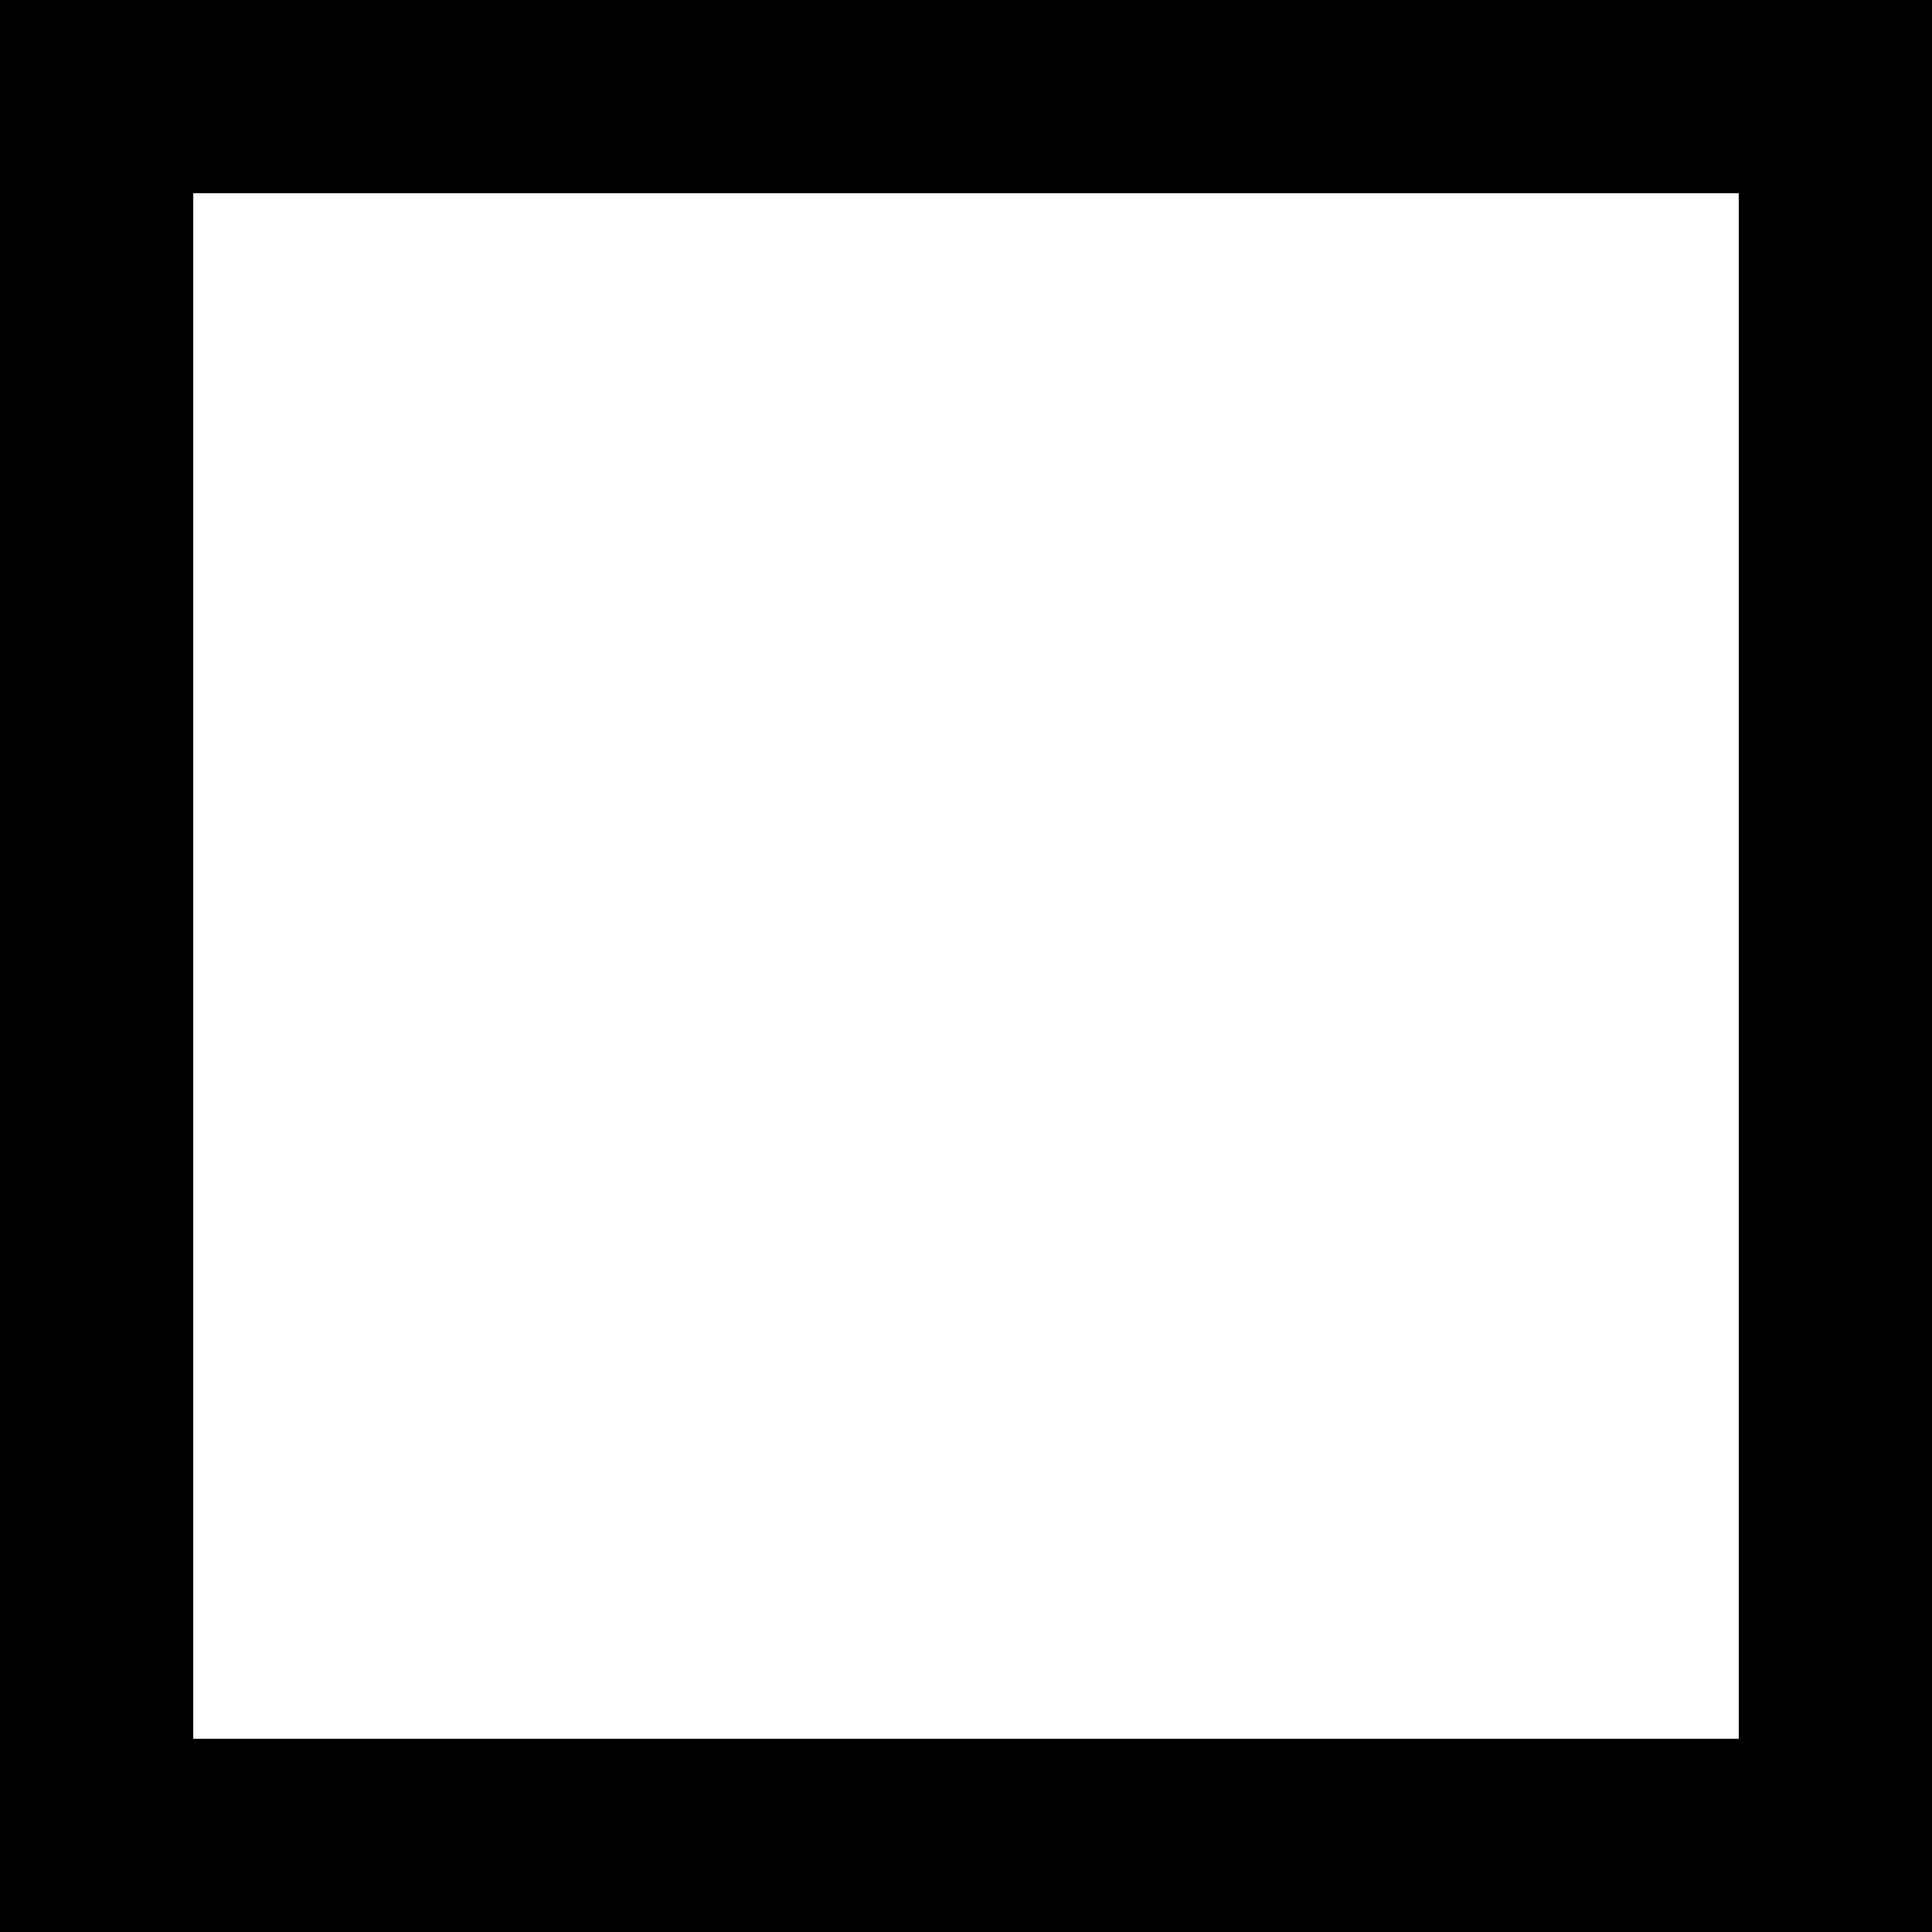
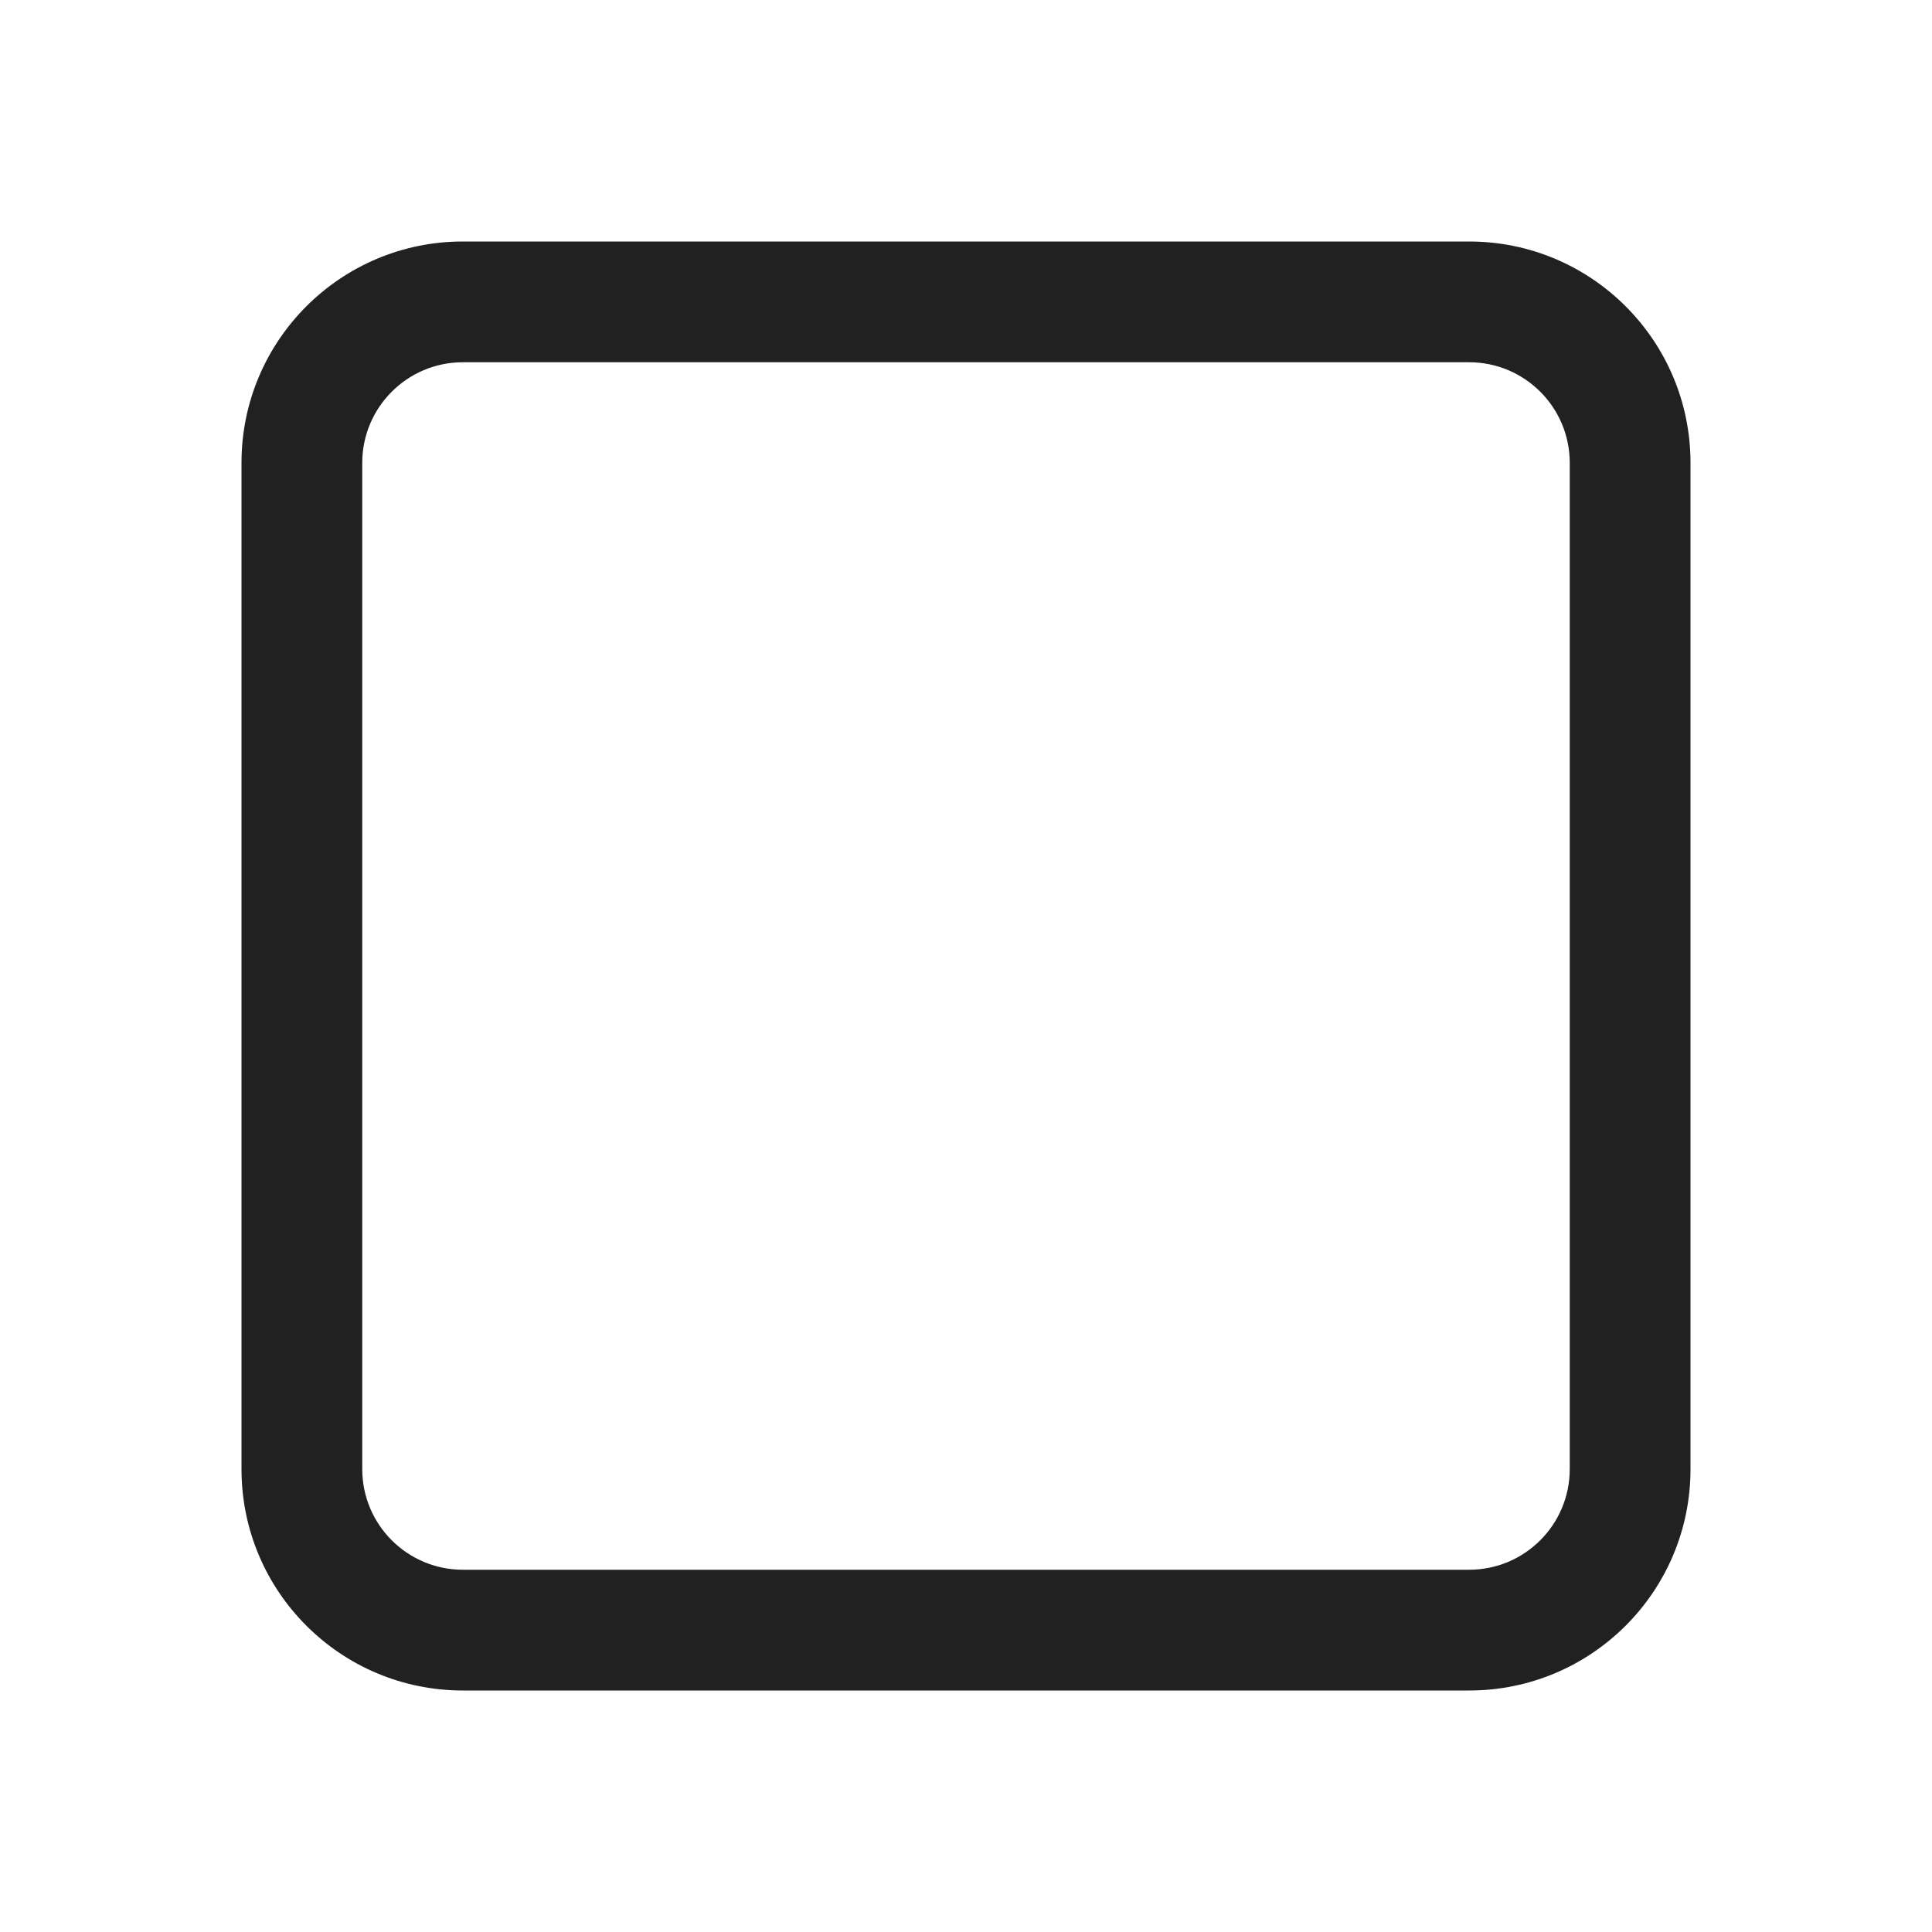
- <svg xmlns="http://www.w3.org/2000/svg" version="1.0" width="30pt" height="30pt" viewBox="0 0 30 30" preserveAspectRatio="xMidYMid meet">
-   <g transform="translate(0,30) scale(0.1,-0.1)" fill="#000000" stroke="none">
-     <path d="M0 150 l0 -150 150 0 150 0 0 150 0 150 -150 0 -150 0 0 -150z m270 0 l0 -120 -120 0 -120 0 0 120 0 120 120 0 120 0 0 -120z" />
-   </g>
+ <svg xmlns="http://www.w3.org/2000/svg" viewBox="0 0 24 24" fill="none">
+   <path d="M5.75 3H18.25C19.769 3 21 4.231 21 5.75V18.25C21 19.769 19.769 21 18.25 21H5.75C4.231 21 3 19.769 3 18.25V5.75C3 4.231 4.231 3 5.75 3ZM5.75 4.5C5.06 4.5 4.5 5.06 4.5 5.75V18.25C4.5 18.94 5.06 19.5 5.75 19.5H18.25C18.94 19.5 19.5 18.94 19.5 18.25V5.75C19.5 5.06 18.94 4.5 18.25 4.5H5.75Z" fill="#212121" />
</svg>
